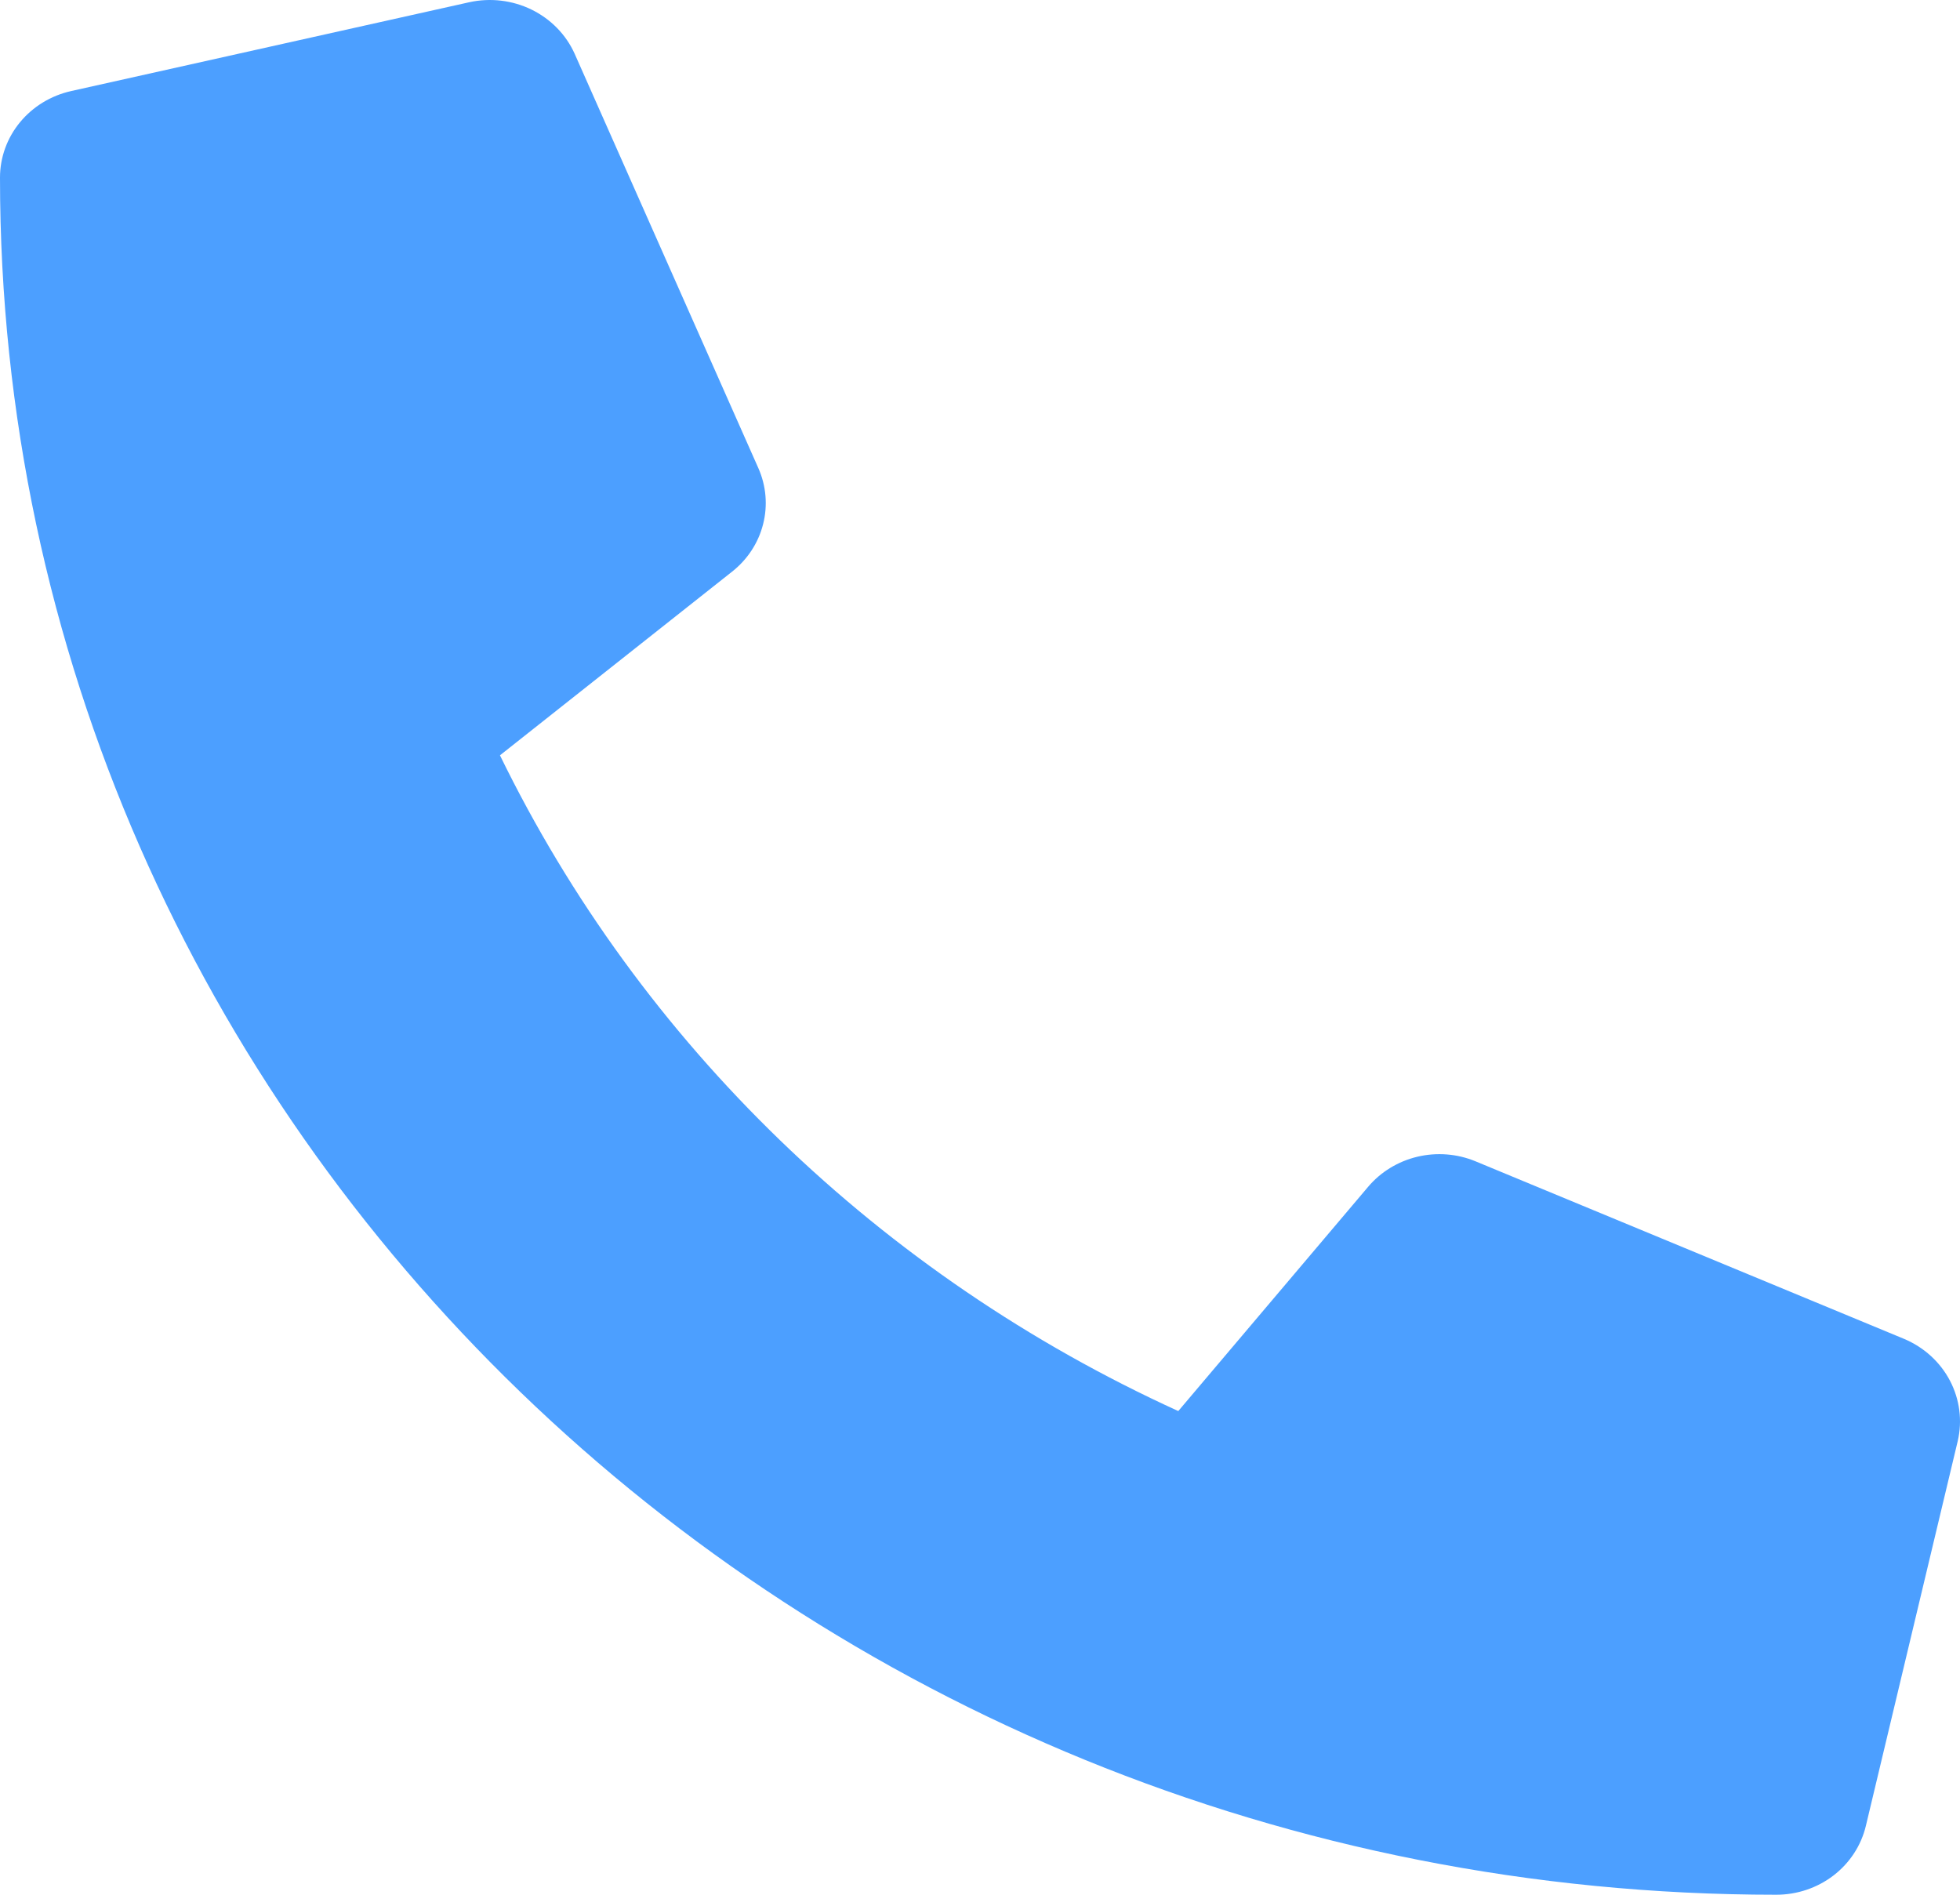
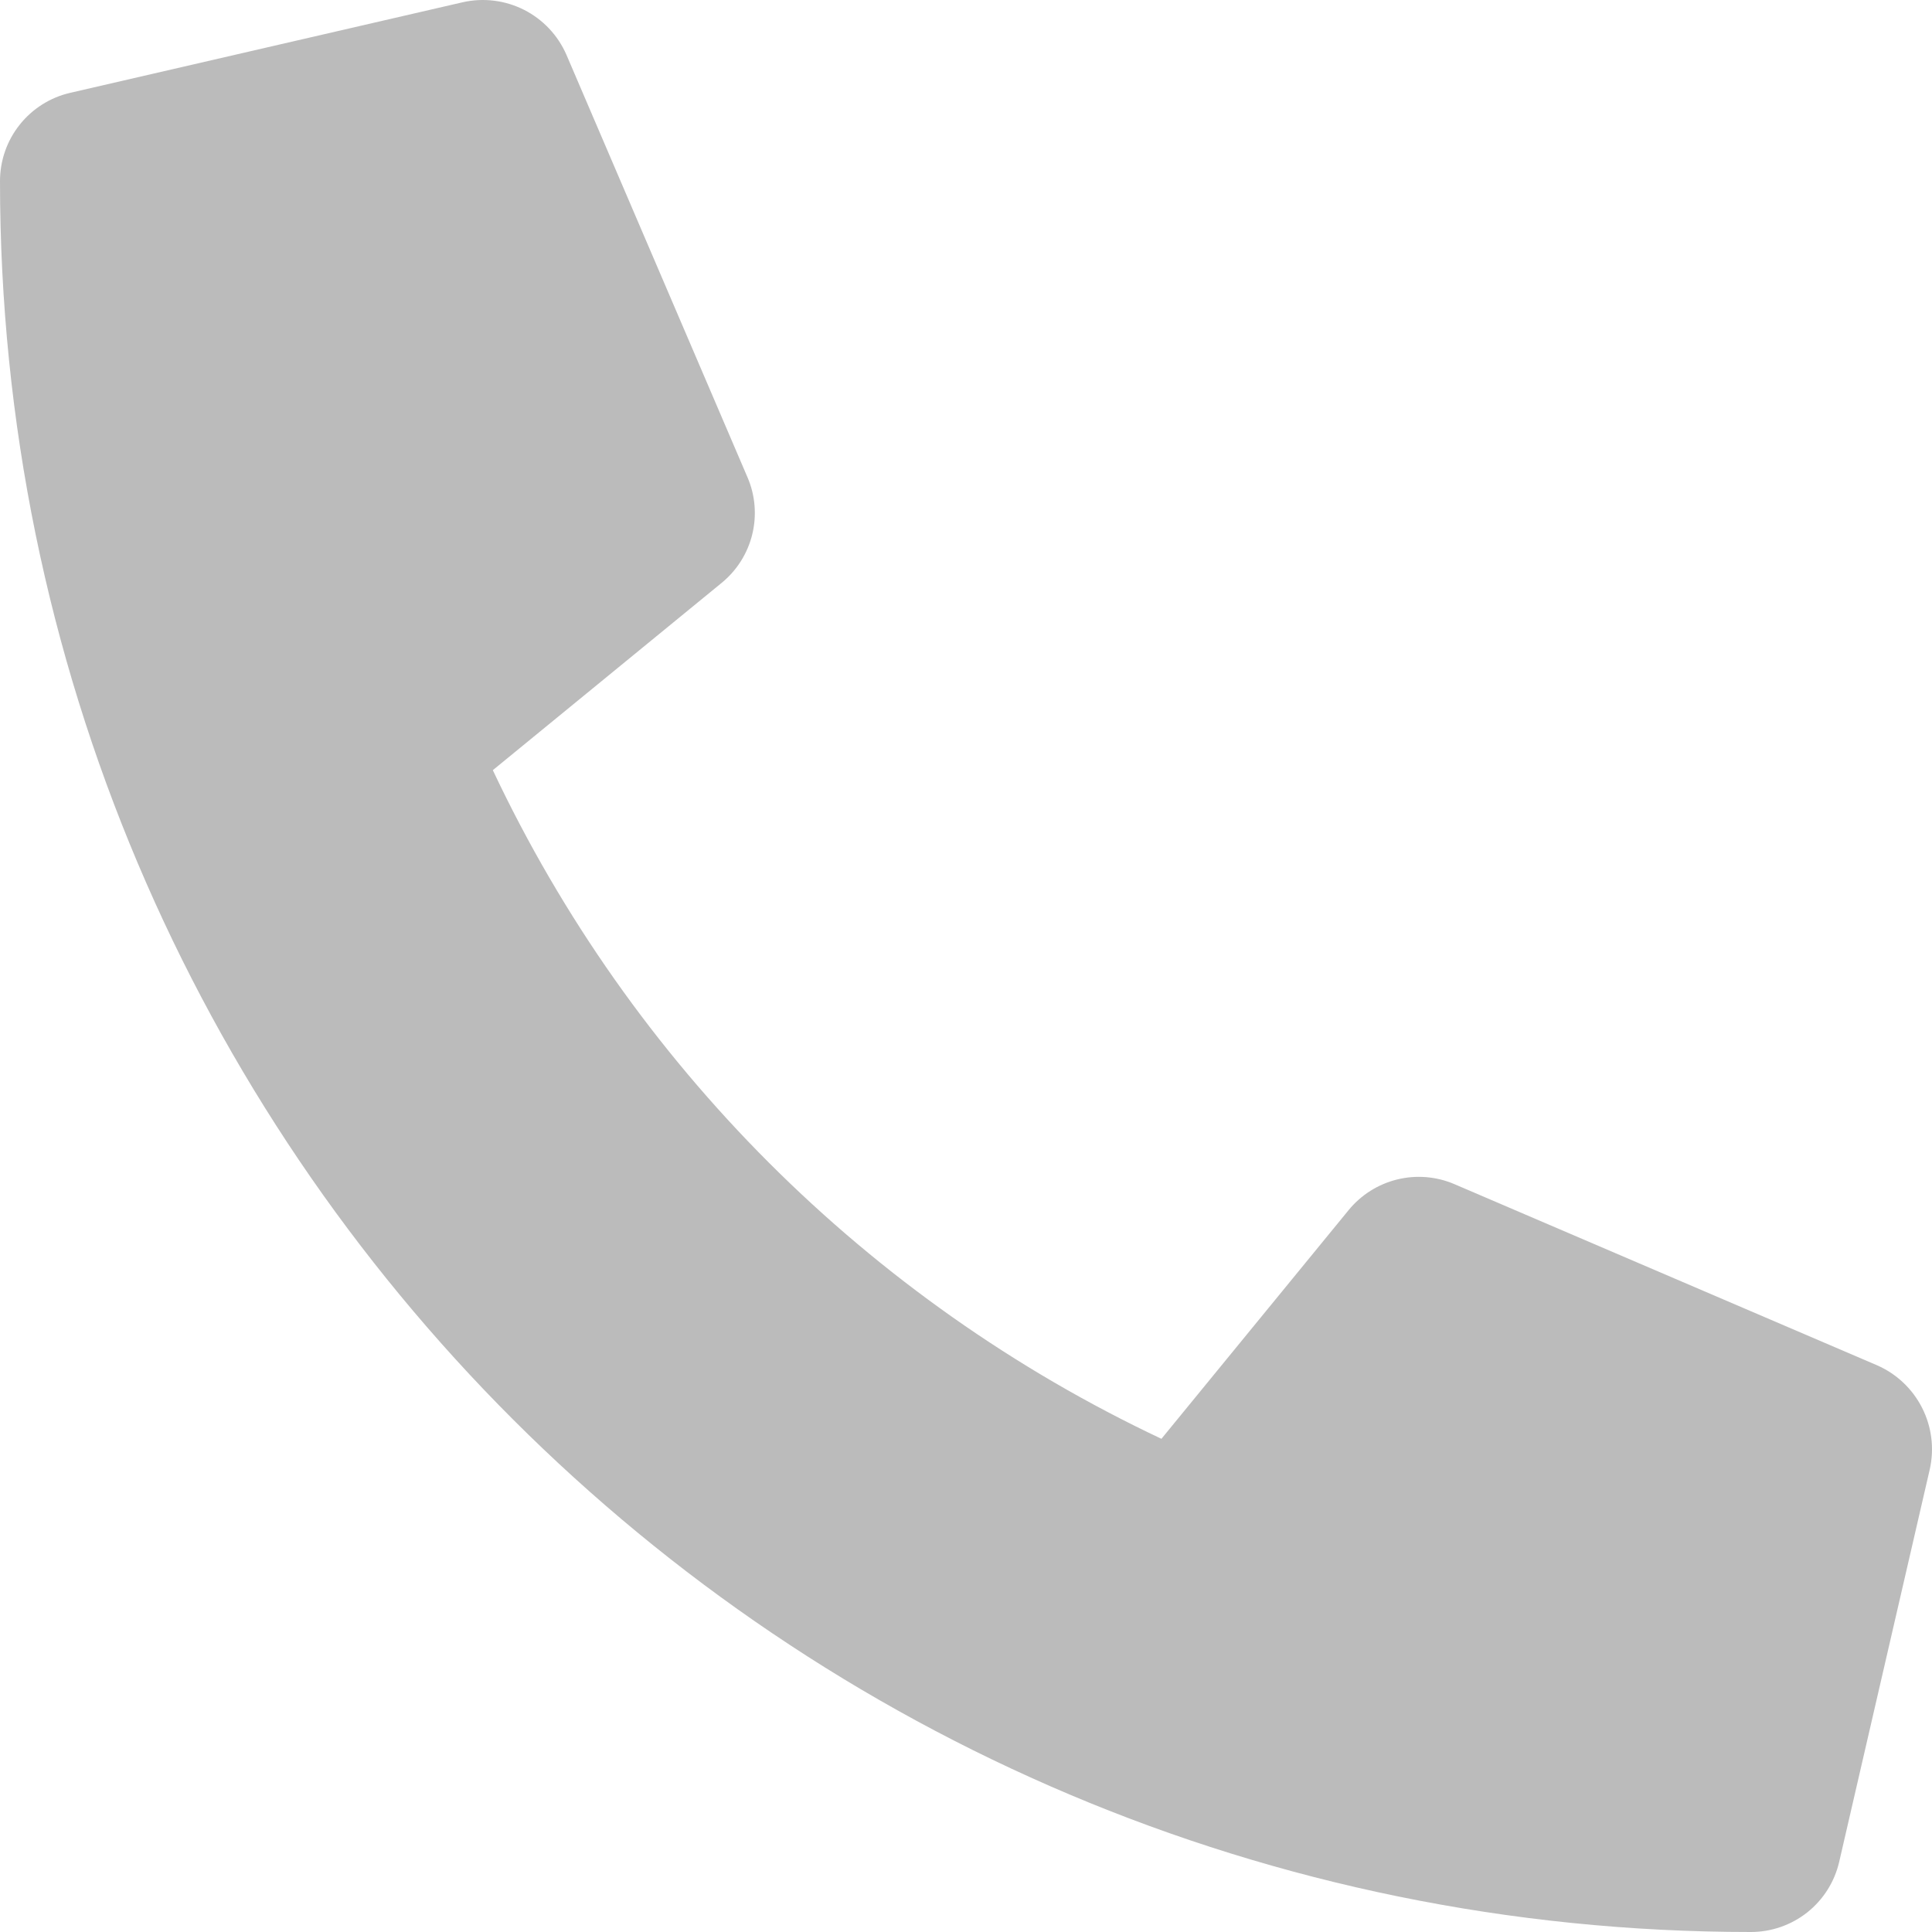
- <svg xmlns="http://www.w3.org/2000/svg" width="60" height="58" viewBox="0 0 60 58" fill="none">
-   <path d="M58.289 40.985L45.164 35.547C44.603 35.316 43.98 35.268 43.388 35.409C42.796 35.55 42.268 35.873 41.882 36.329L36.07 43.194C26.947 39.036 19.606 31.939 15.305 23.121L22.407 17.502C22.88 17.13 23.215 16.62 23.36 16.047C23.506 15.475 23.455 14.872 23.215 14.33L17.59 1.643C17.327 1.059 16.86 0.582 16.272 0.294C15.684 0.007 15.01 -0.073 14.367 0.068L2.18 2.787C1.56 2.925 1.007 3.263 0.611 3.744C0.215 4.225 -0 4.822 7.09724e-08 5.437C7.09724e-08 34.494 24.364 58 54.376 58C55.012 58 55.63 57.792 56.128 57.41C56.626 57.027 56.975 56.492 57.118 55.893L59.931 44.111C60.076 43.487 59.991 42.833 59.692 42.263C59.392 41.692 58.896 41.24 58.289 40.985Z" fill="#4C9FFF" />
+ <svg xmlns="http://www.w3.org/2000/svg" width="58" height="58" viewBox="0 0 58 58" fill="none">
+   <path d="M56.346 40.985L43.658 35.547C43.116 35.316 42.514 35.268 41.942 35.409C41.37 35.55 40.859 35.873 40.486 36.329L34.867 43.194C26.049 39.036 18.953 31.939 14.795 23.121L21.66 17.502C22.117 17.13 22.441 16.62 22.582 16.047C22.723 15.475 22.674 14.872 22.441 14.33L17.004 1.643C16.749 1.059 16.299 0.582 15.73 0.294C15.161 0.007 14.51 -0.073 13.889 0.068L2.107 2.787C1.508 2.925 0.973 3.263 0.591 3.744C0.208 4.225 -0 4.822 6.86066e-08 5.437C6.86066e-08 34.494 23.552 58 52.563 58C53.178 58 53.775 57.792 54.257 57.41C54.738 57.027 55.076 56.492 55.214 55.893L57.933 44.111C58.073 43.487 57.992 42.833 57.702 42.263C57.412 41.692 56.933 41.24 56.346 40.985Z" fill="#BBBBBB" />
</svg>
